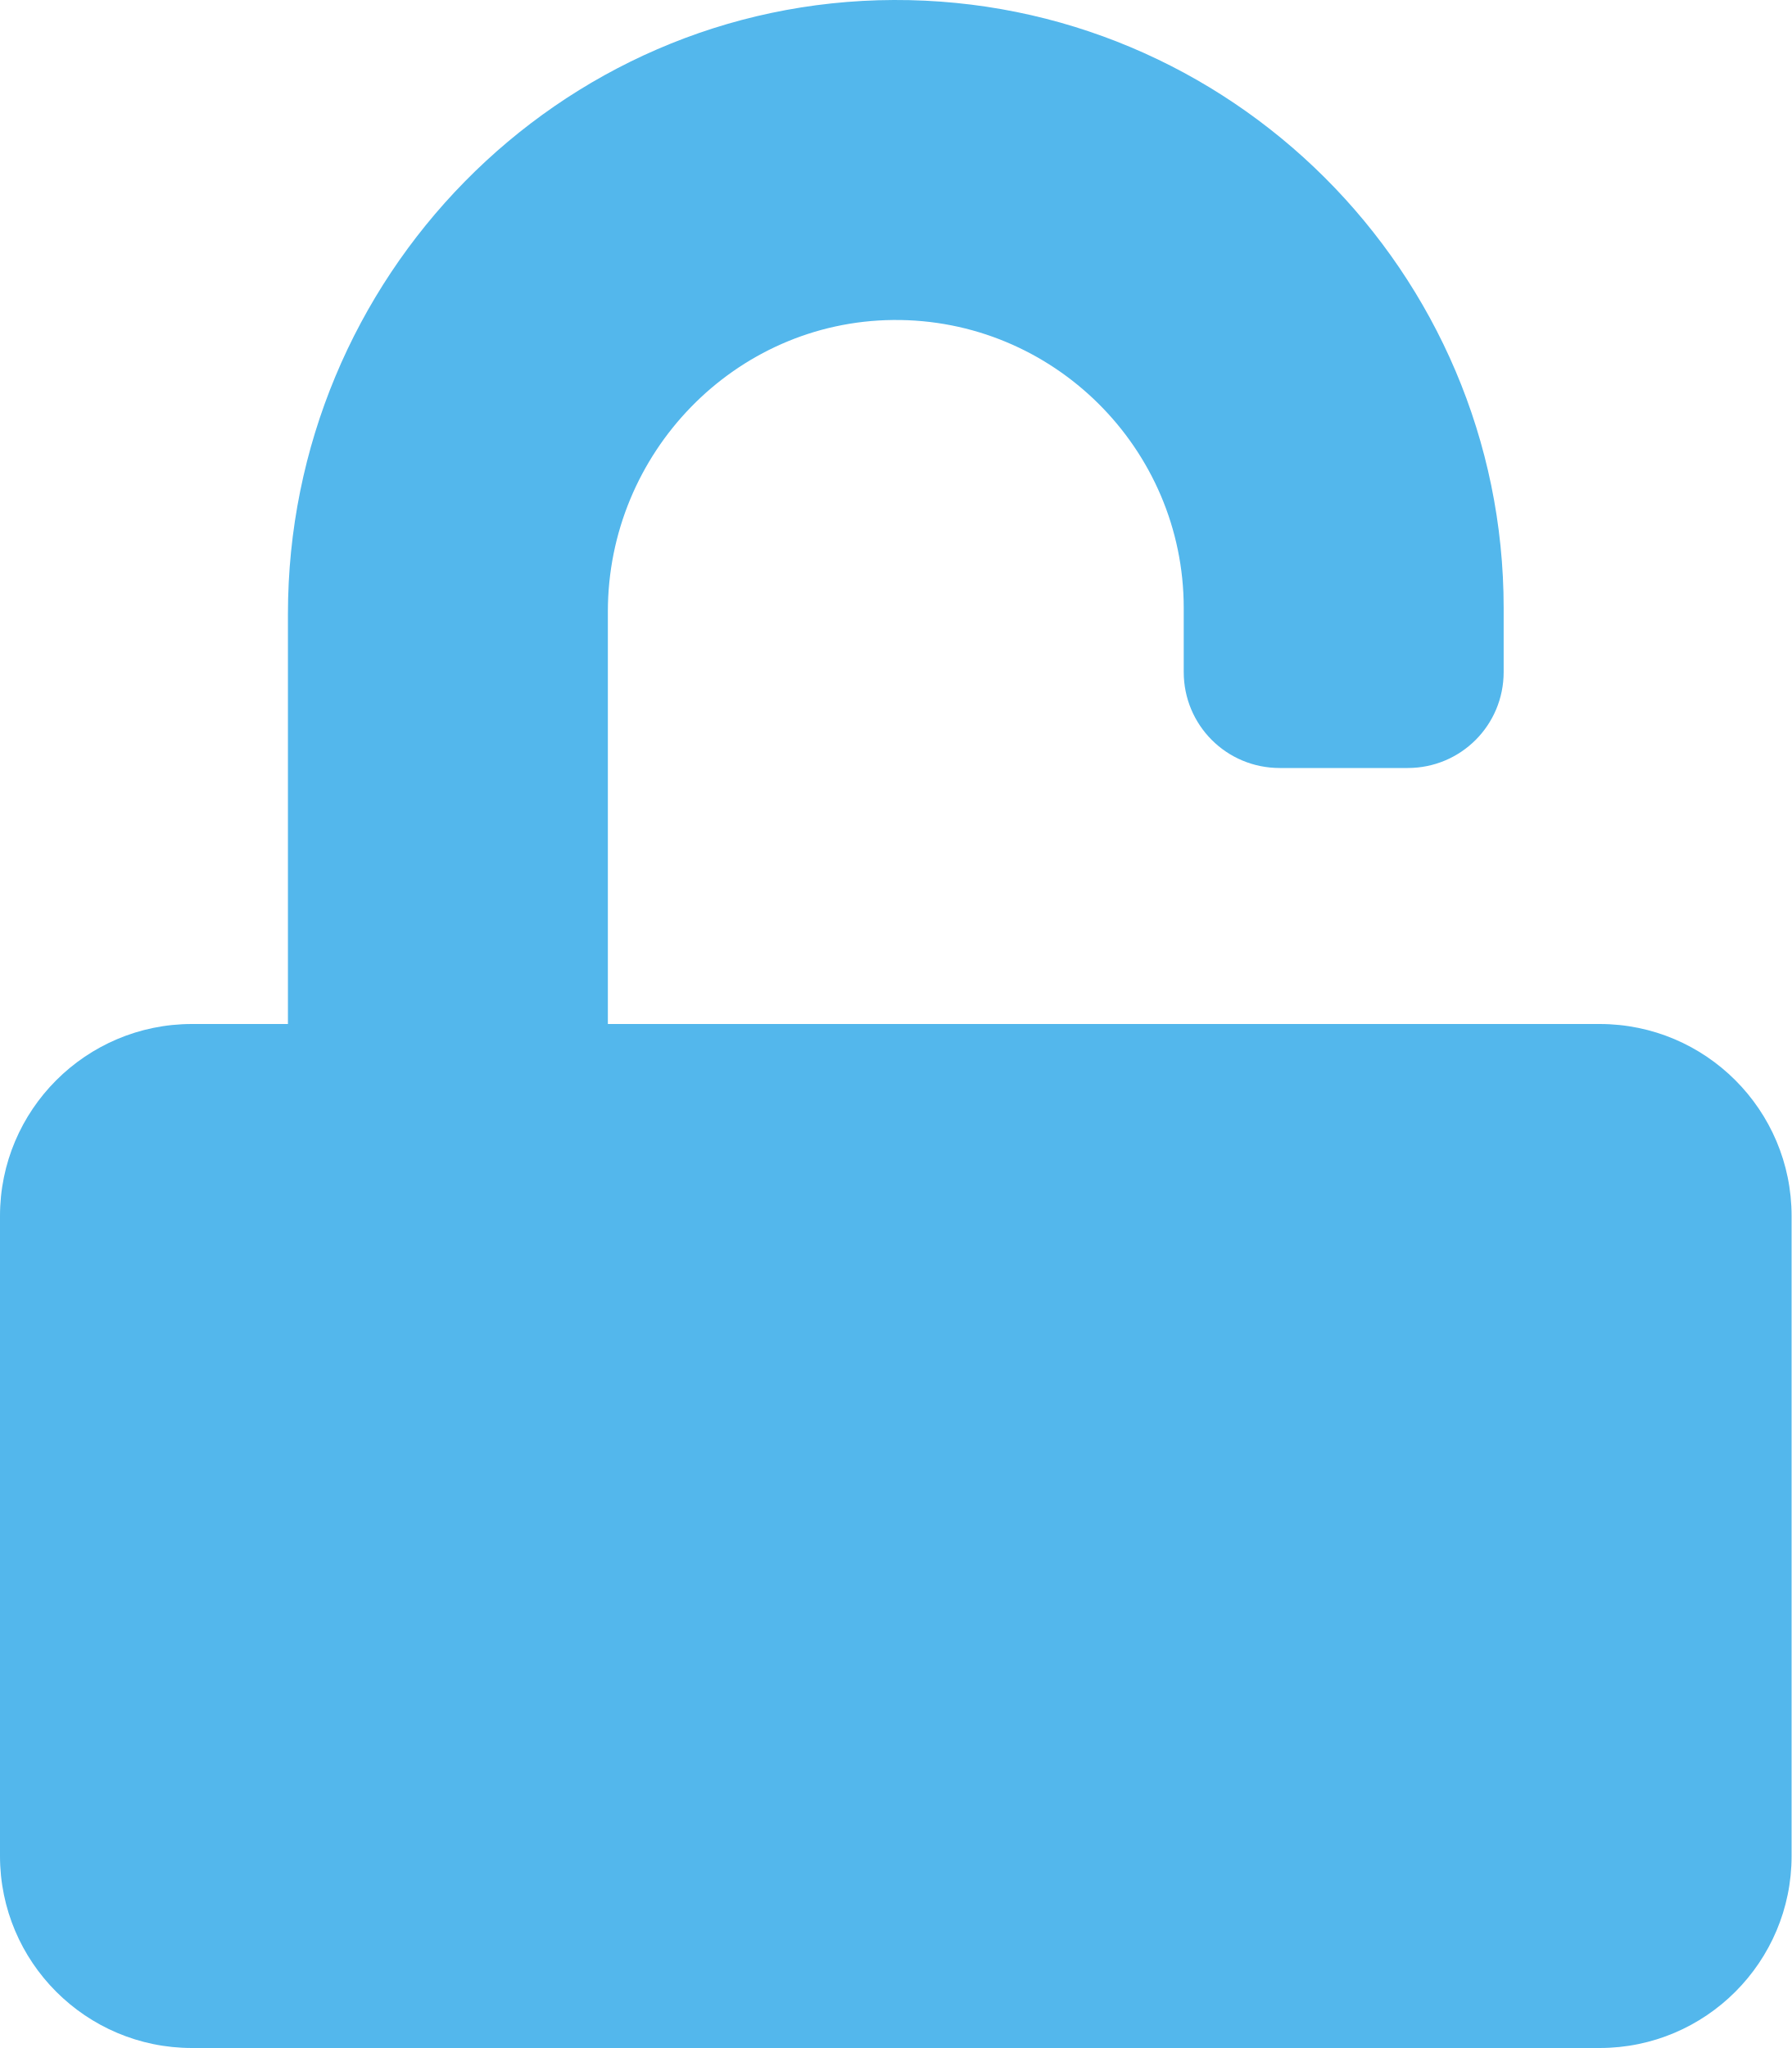
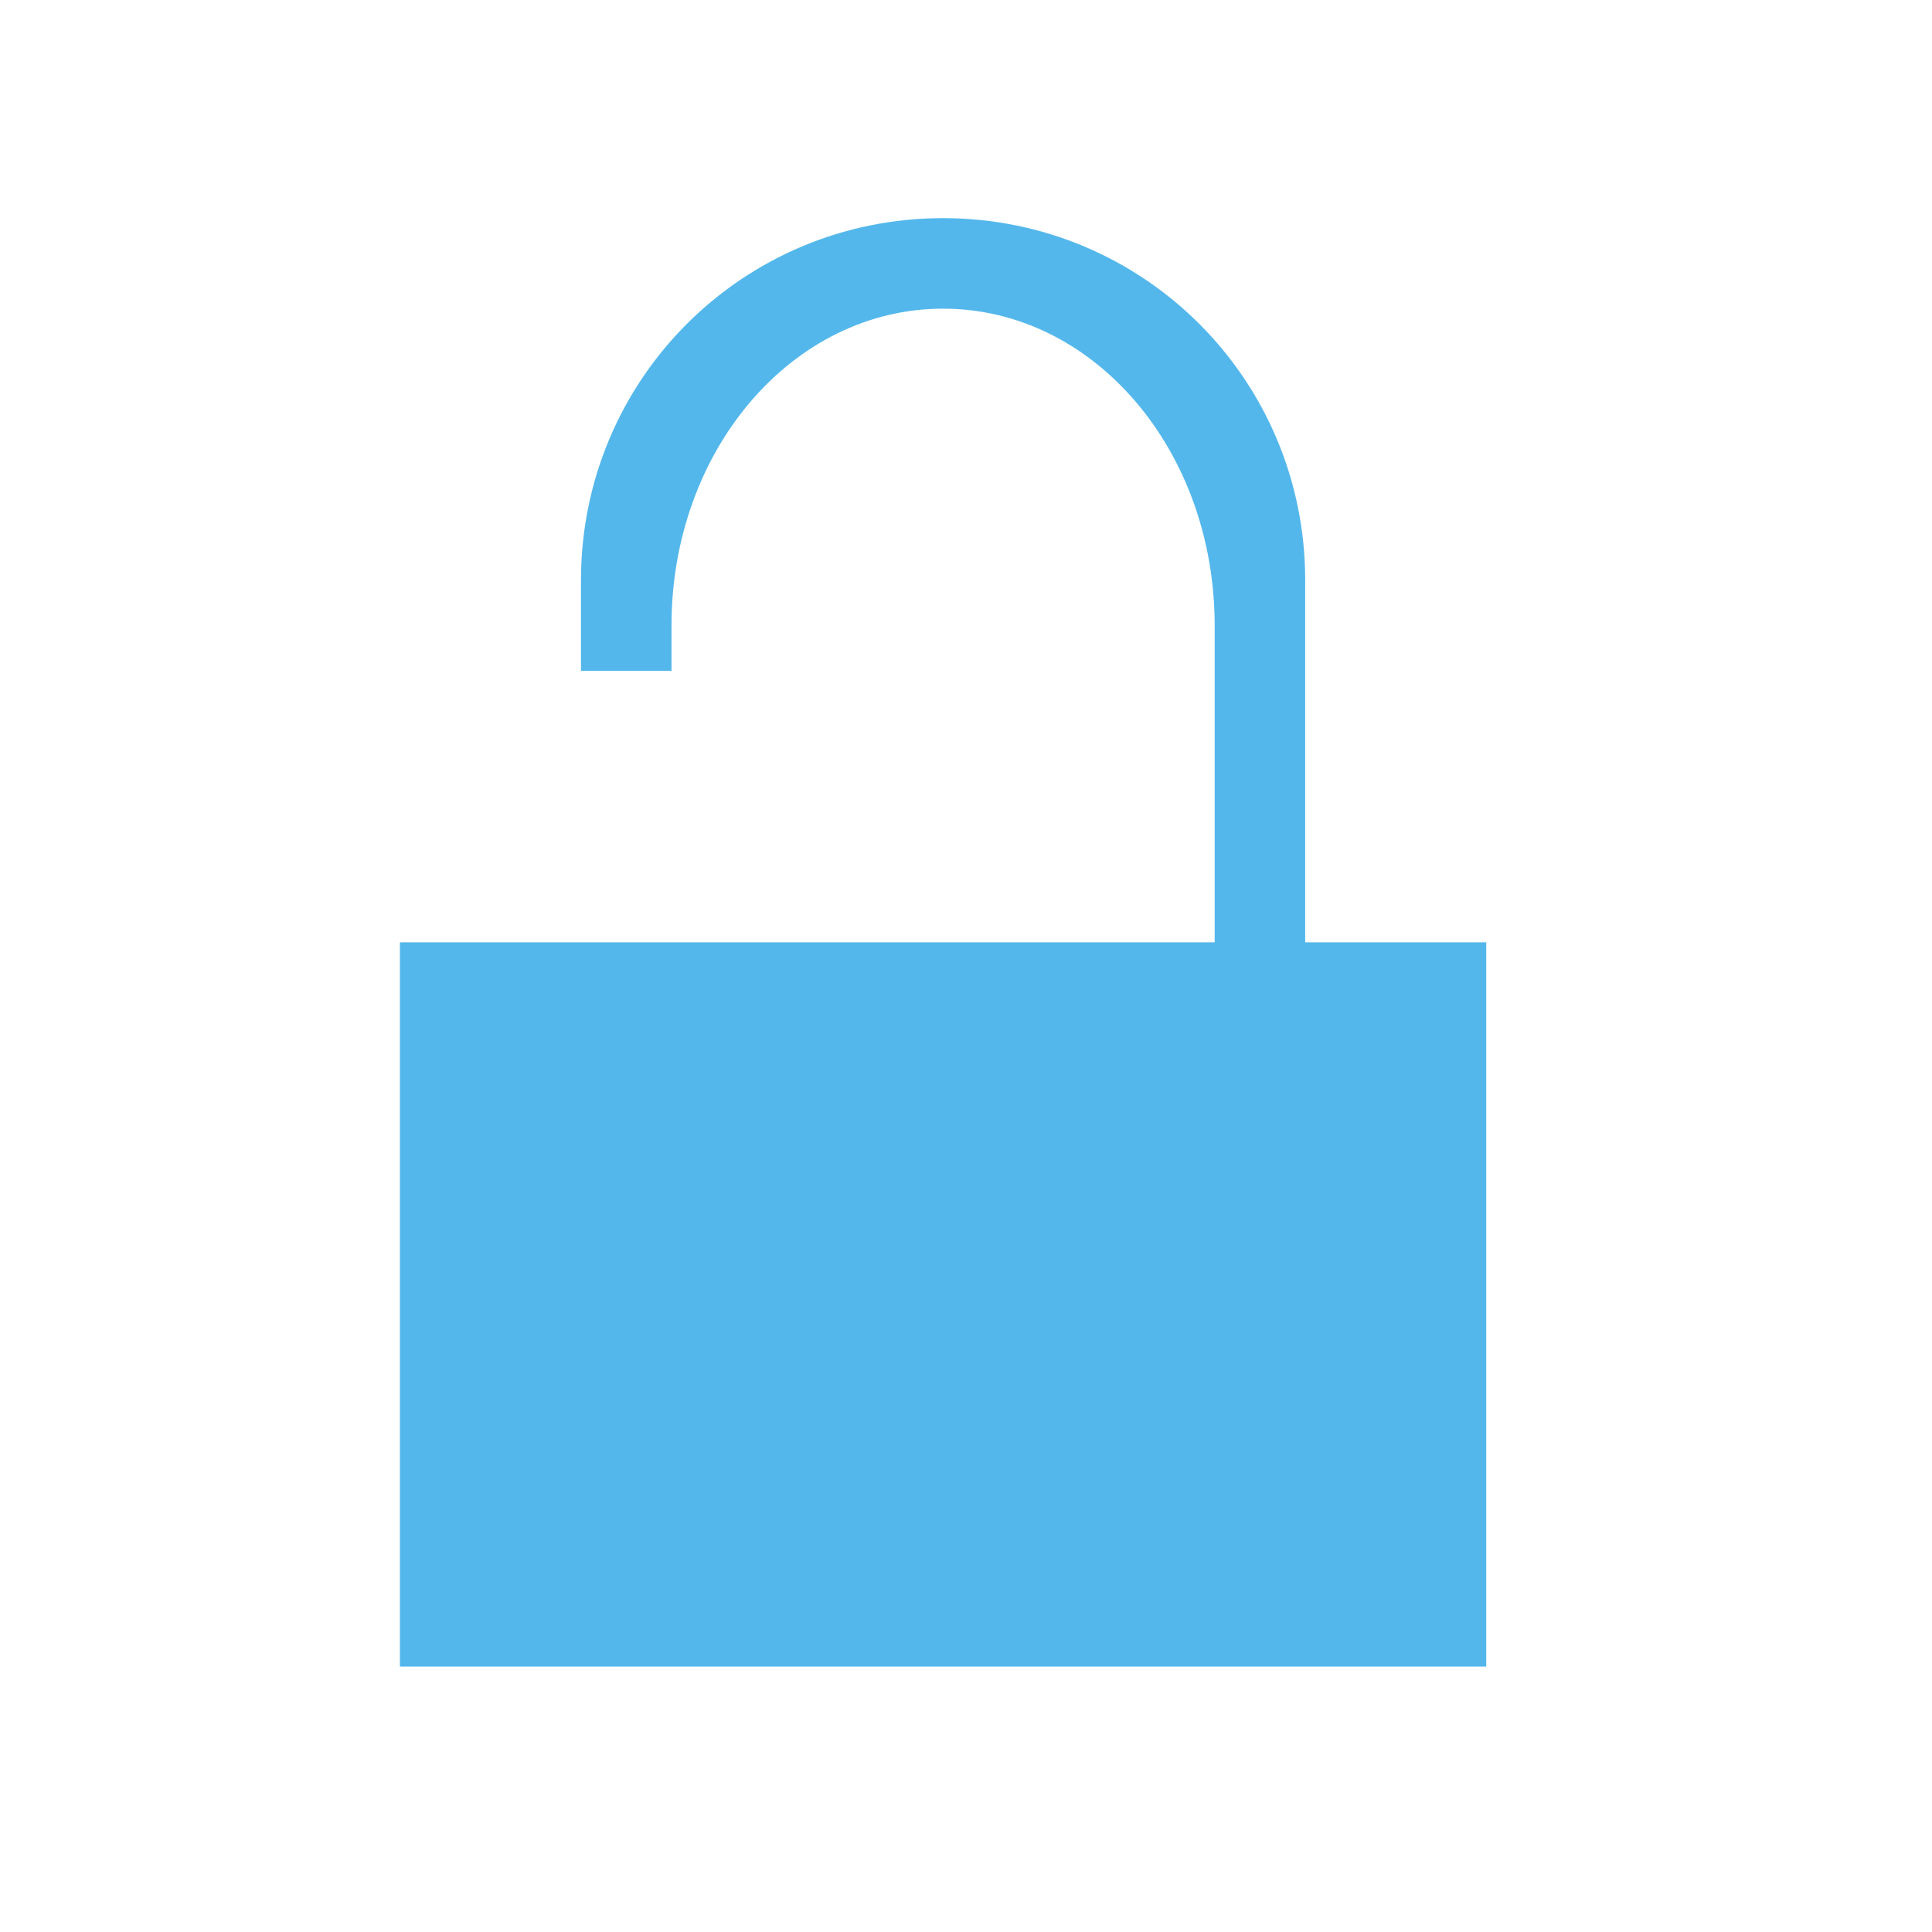
- <svg xmlns="http://www.w3.org/2000/svg" aria-hidden="true" focusable="false" data-prefix="fas" data-icon="unlock" role="img" viewBox="0 0 448 512" class="svg-inline--fa fa-unlock fa-w-14 fa-9x">
-   <path color="#53b7ec" fill="#53b7ec" d="M400 256H152V152.9c0-39.6 31.7-72.5 71.3-72.9 40-.4 72.7 32.1 72.7 72v16c0 13.3 10.7 24 24 24h32c13.3 0 24-10.7 24-24v-16C376 68 307.5-.3 223.5 0 139.5.3 72 69.5 72 153.5V256H48c-26.5 0-48 21.5-48 48v160c0 26.5 21.5 48 48 48h352c26.5 0 48-21.5 48-48V304c0-26.5-21.5-48-48-48z" class="" />
+ <svg xmlns="http://www.w3.org/2000/svg" height="512" width="512" id="svg4" version="1.1" class="svg-inline--fa fa-unlock fa-w-14 fa-9x" viewBox="0 0 512 512" role="img" data-icon="unlock" data-prefix="fas" focusable="false" aria-hidden="true">
+   <defs id="defs8" />
+   <g transform="matrix(23.99093,0,0,23.99093,-13.97277,-14.16445)" id="document-decrypt">
+     <rect style="opacity:1;fill:none" width="22" height="22" x="5.0495145e-15" y="1.9496329e-13" id="rect6" />
+     <path class="ColorScheme-Text" style="opacity:1;fill:#53b7ec;fill-opacity:1" d="M 11,3 C 8.784,3 7,4.784 7,7 V 8 H 8 V 7.5 C 8,5.561 9.338,4 11,4 c 1.662,0 3,1.561 3,3.5 V 11 H 12 8 7 5 v 2 6 h 1 10 1 V 11 H 16 15 V 7 C 15,4.784 13.216,3 11,3 Z" id="path8" />
+   </g>
</svg>
